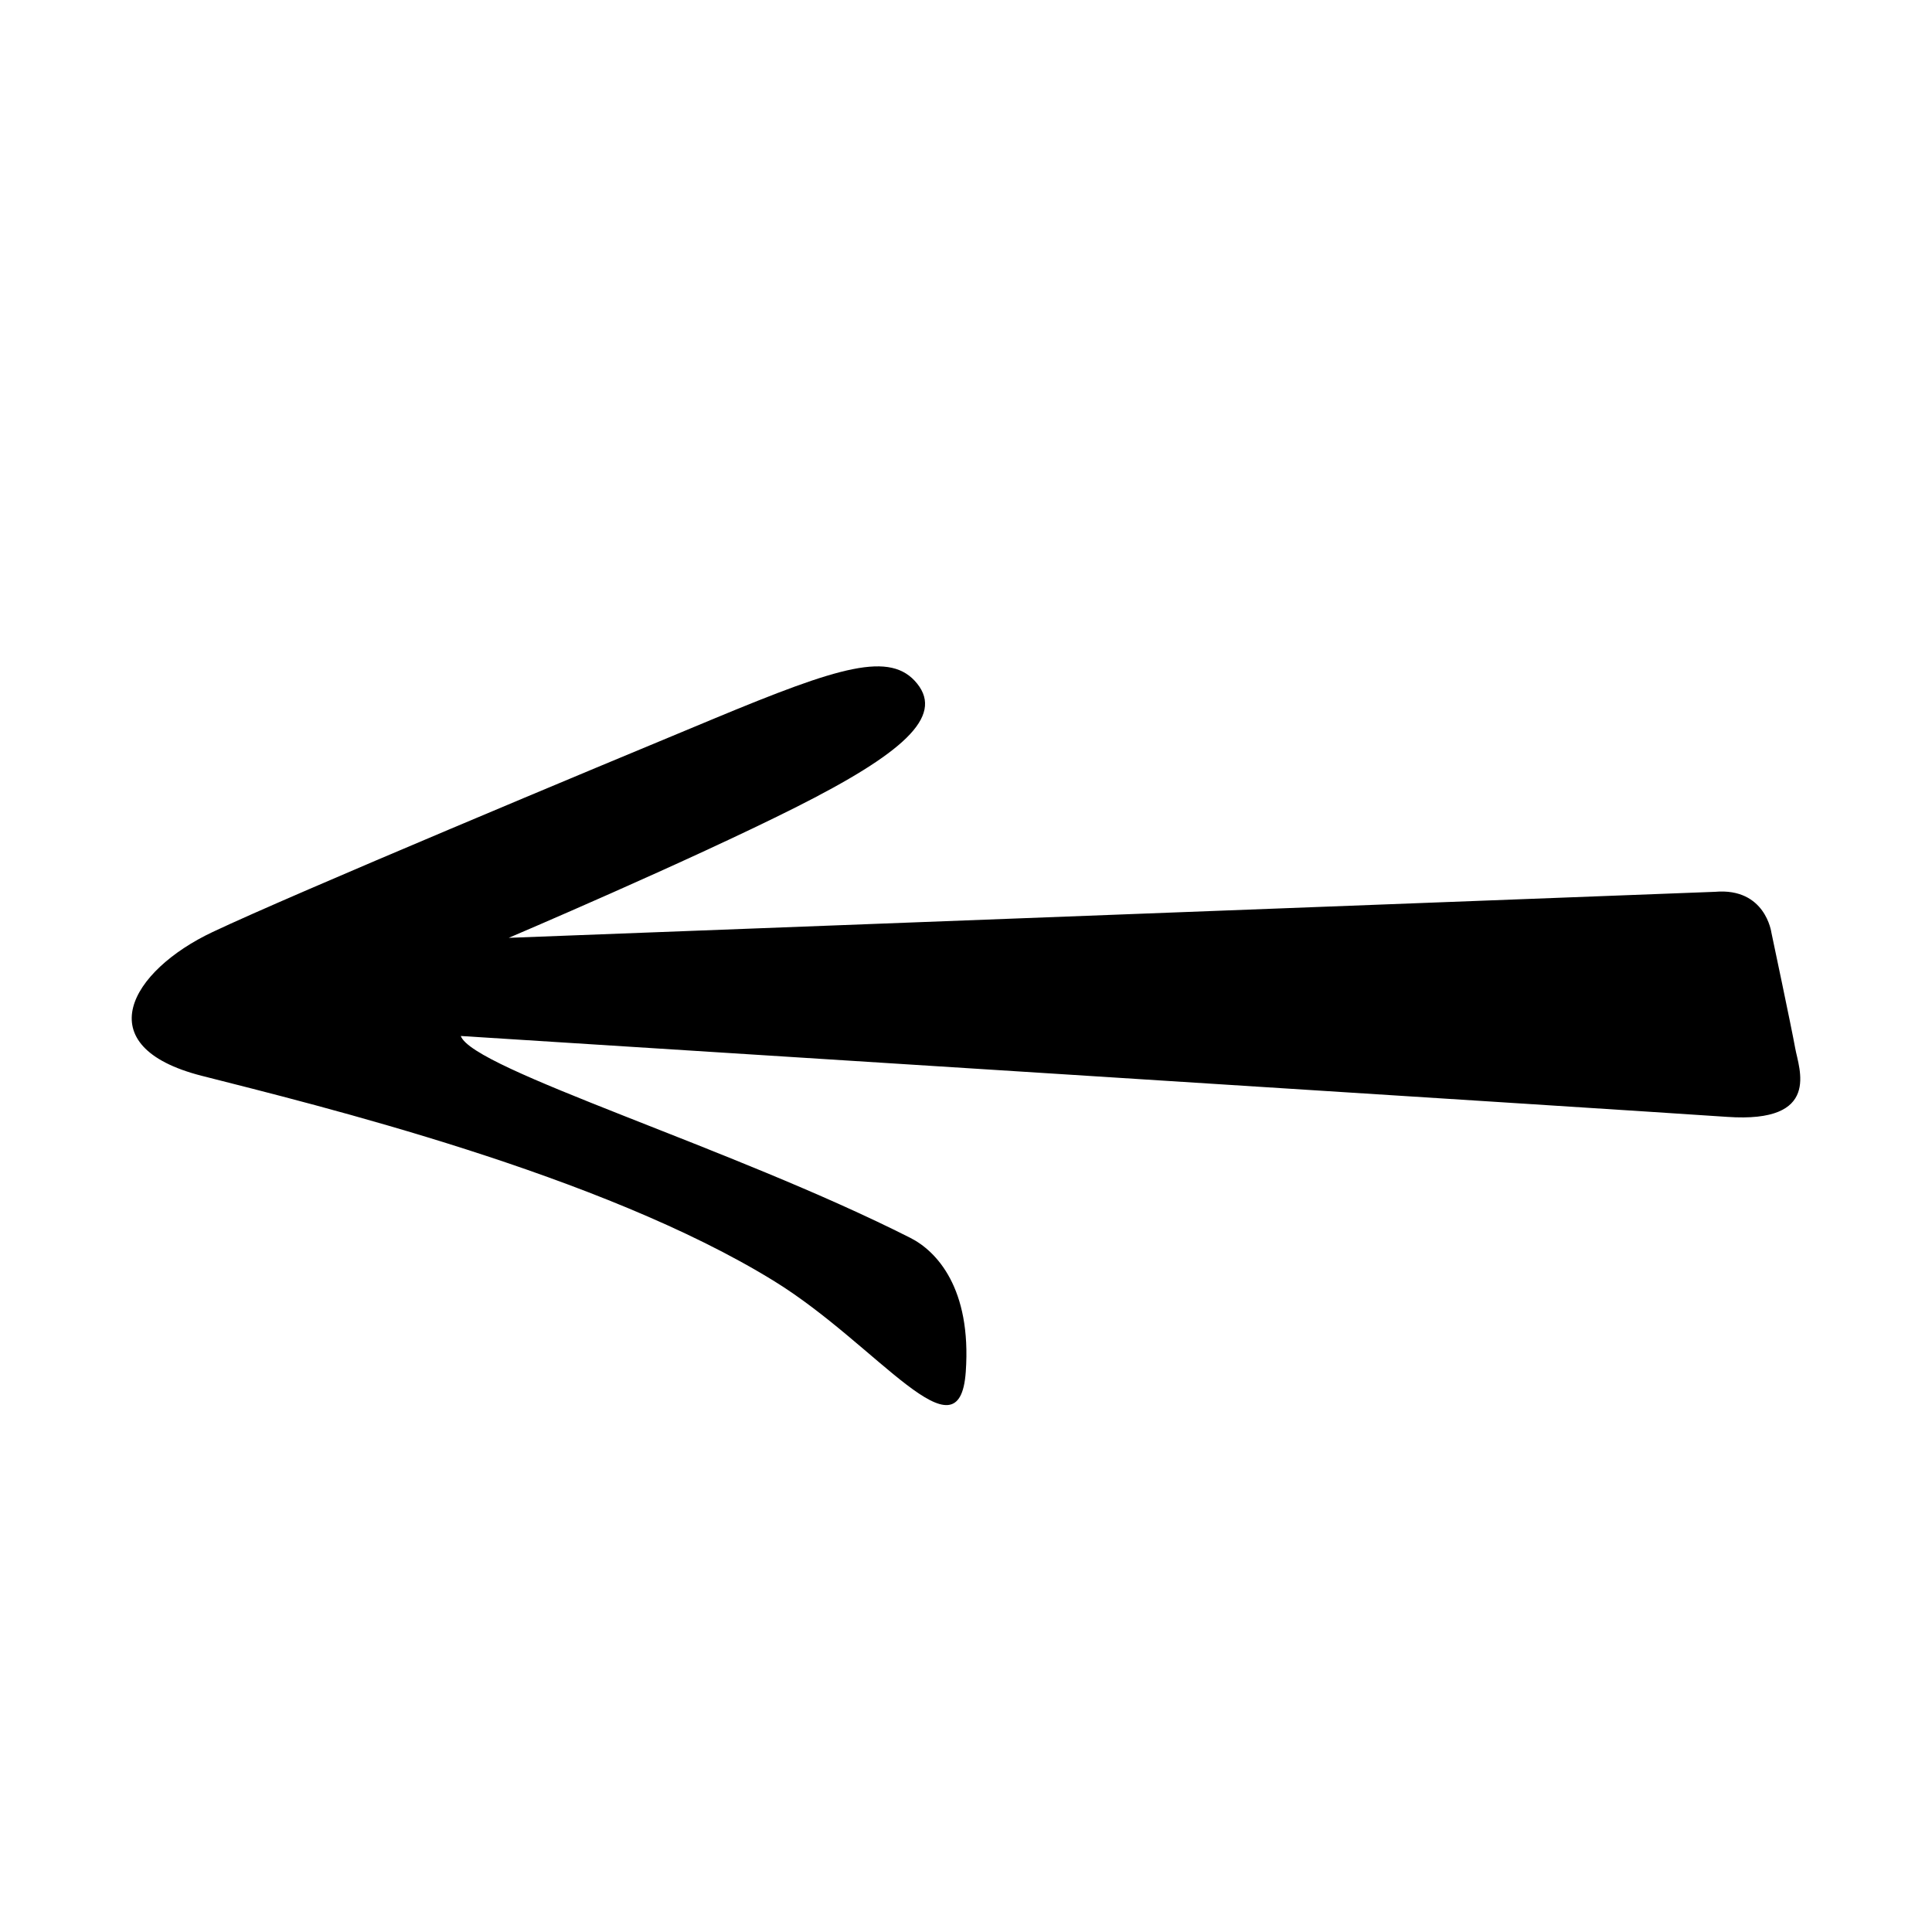
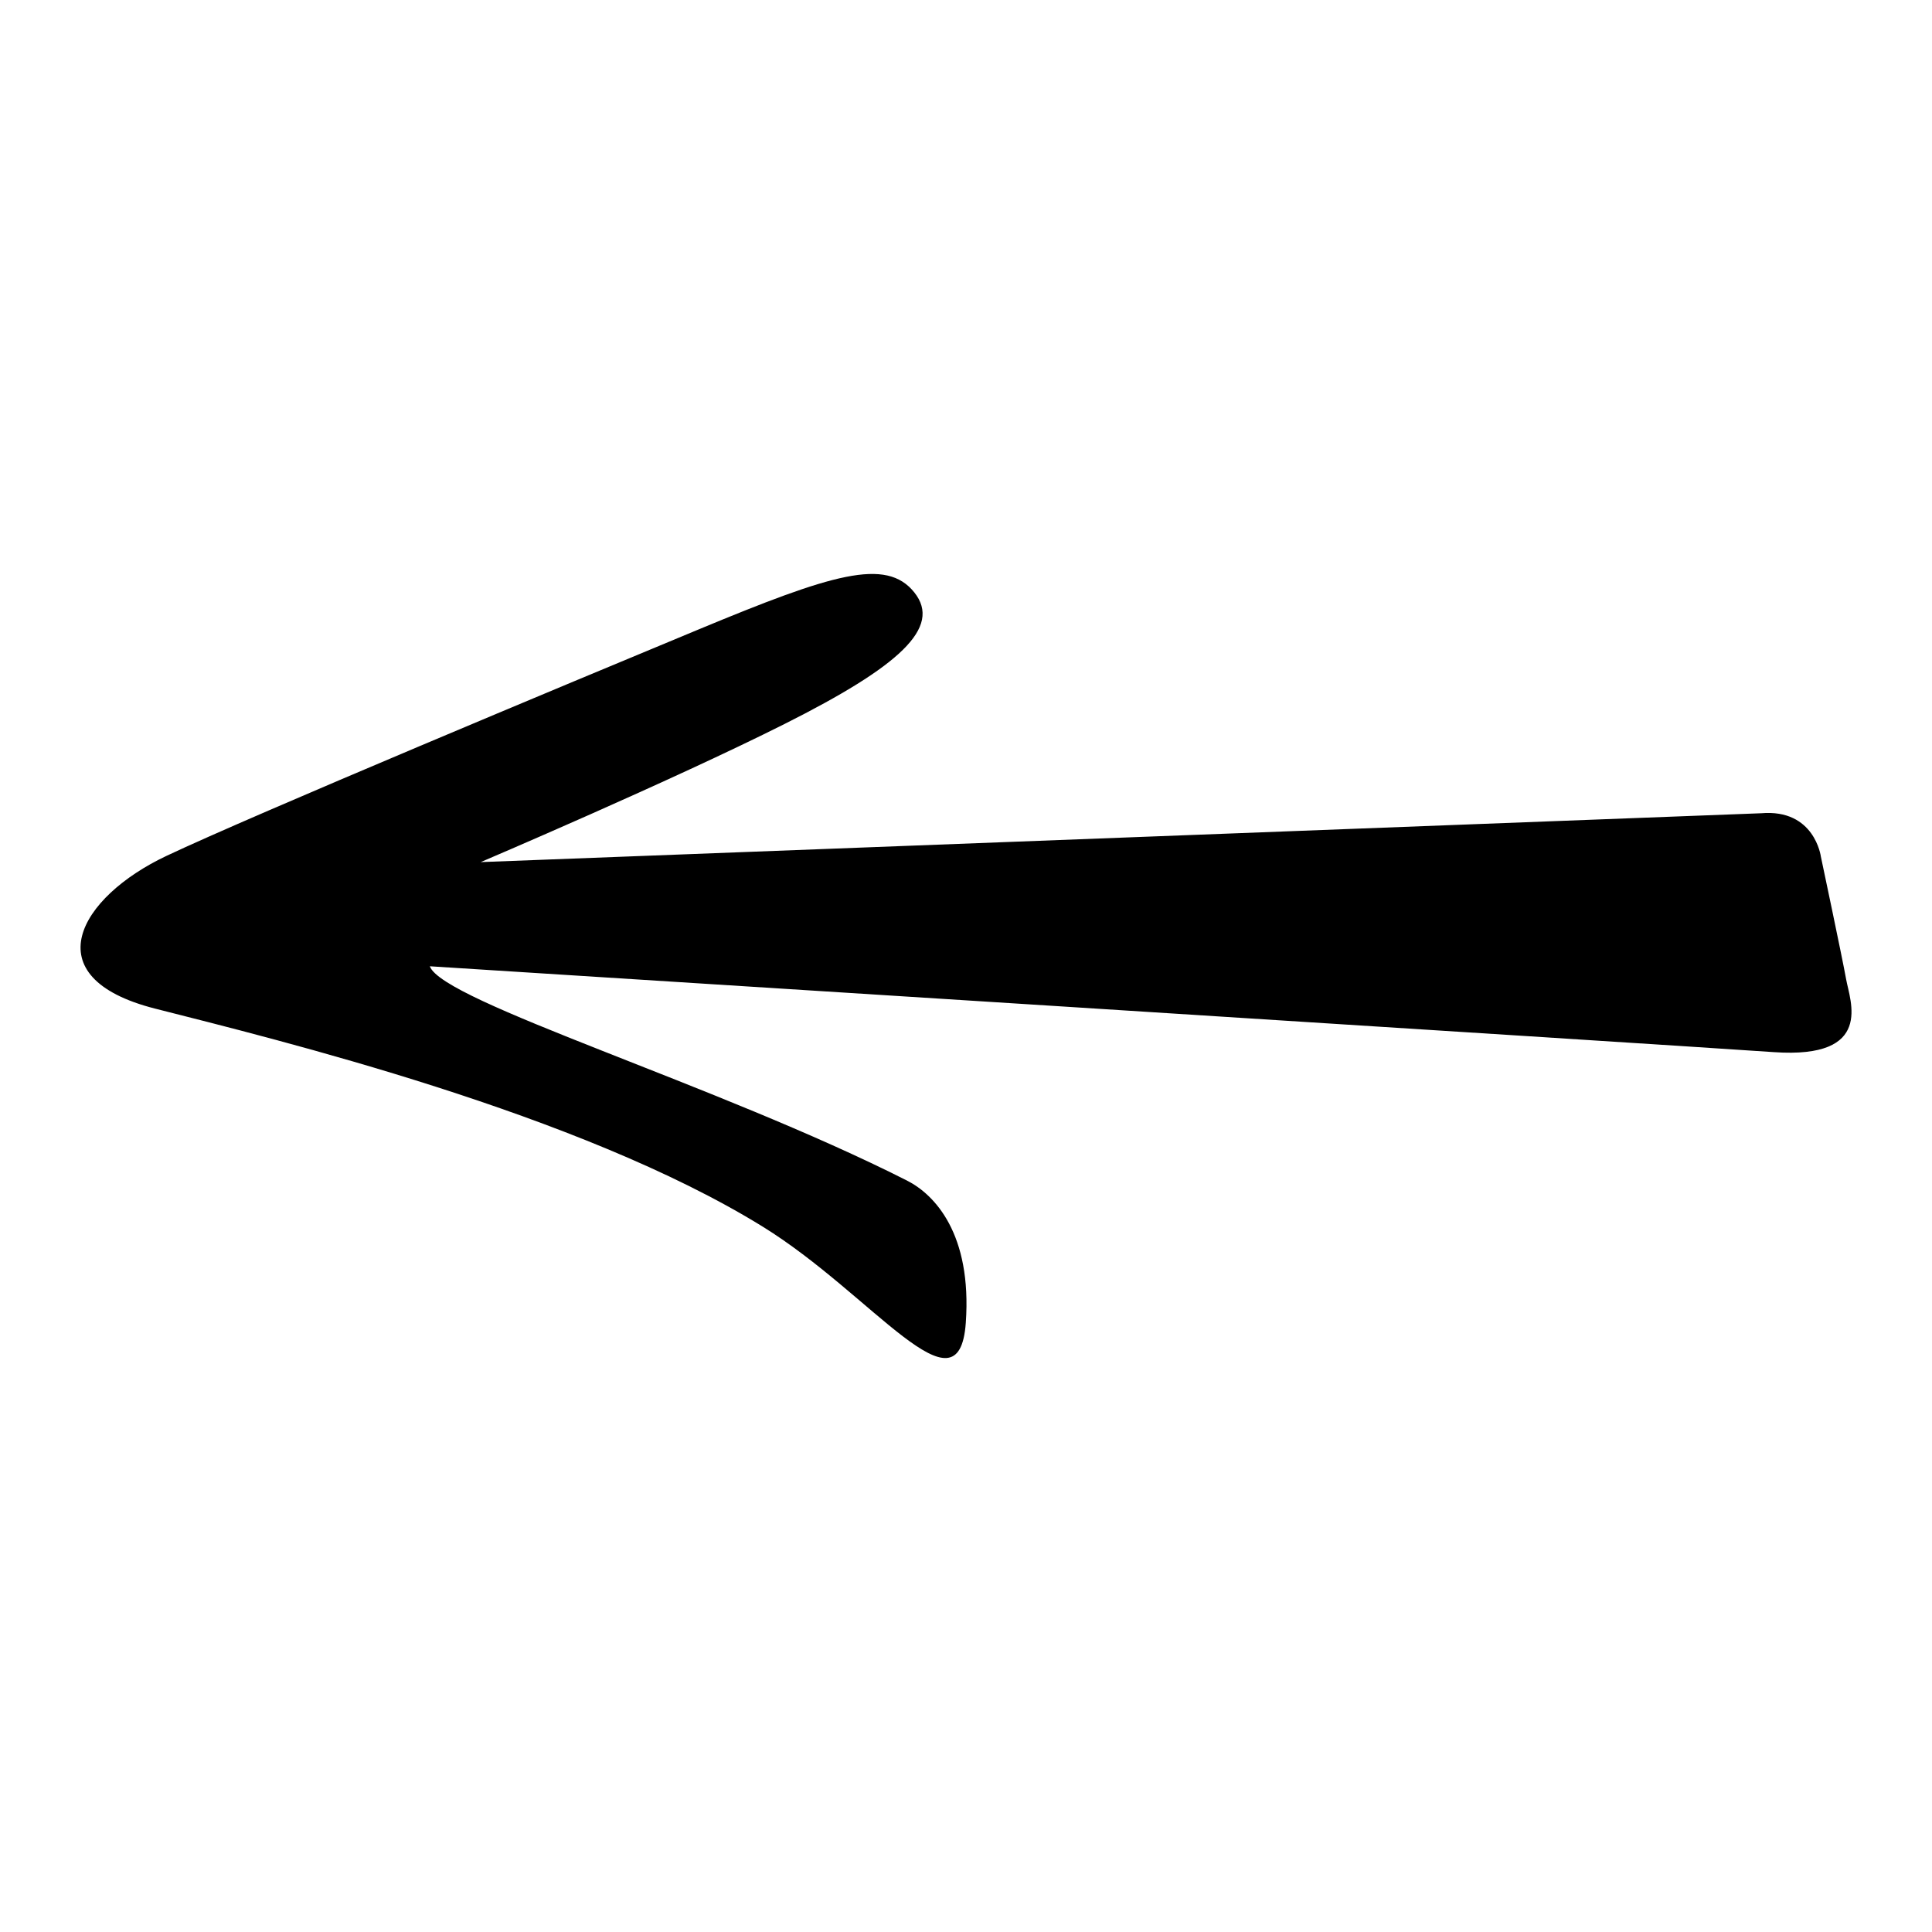
- <svg xmlns="http://www.w3.org/2000/svg" version="1.1" viewBox="0 0 176 176">
-   <g transform="matrix(-2.041257,0,0,-2.041257,156.2345,81.24187)">
-     <path d="m 0,0 53.835,-2.054 c 0,0 -7.998,3.405 -12.789,5.814 -4.791,2.409 -6.628,4.046 -5.442,5.527 1.185,1.482 3.469,0.768 9.068,-1.558 5.338,-2.216 18.726,-7.797 22.38,-9.524 3.654,-1.726 5.637,-5.102 0.484,-6.416 -5.153,-1.313 -17.838,-4.398 -25.56,-9.171 -4.613,-2.85 -8.253,-8.099 -8.538,-4.041 -0.263,3.736 1.309,5.39 2.473,5.979 7.981,4.04 19.539,7.524 20.063,9.01 0,0 -52.286,-3.316 -56.514,-3.61 -4.227,-0.294 -3.201,2.153 -3.038,3.065 0.163,0.913 1.062,5.157 1.062,5.157 0,0 0.261,2.017 2.516,1.822" />
-   </g>
+ <svg xmlns="http://www.w3.org/2000/svg" version="1.1" viewBox="0 0 192 192">
+   <path d="m175.01 80.82-127.24 4.855s18.904-8.048 30.228-13.742c11.324-5.694 15.666-9.563 12.862-13.063-2.801-3.503-8.199-1.815-21.433 3.682-12.617 5.238-44.26 18.429-52.896 22.511-8.636 4.08-13.323 12.059-1.144 15.165 12.179 3.103 42.161 10.395 60.413 21.676 10.903 6.736 19.506 19.142 20.18 9.551 0.622-8.83-3.094-12.74-5.845-14.132-18.864-9.549-46.182-17.783-47.42-21.296 0 0 123.58 7.838 133.57 8.533 9.991 0.695 7.566-5.089 7.181-7.244-0.385-2.158-2.51-12.189-2.51-12.189s-0.617-4.767-5.947-4.306" />
</svg>
